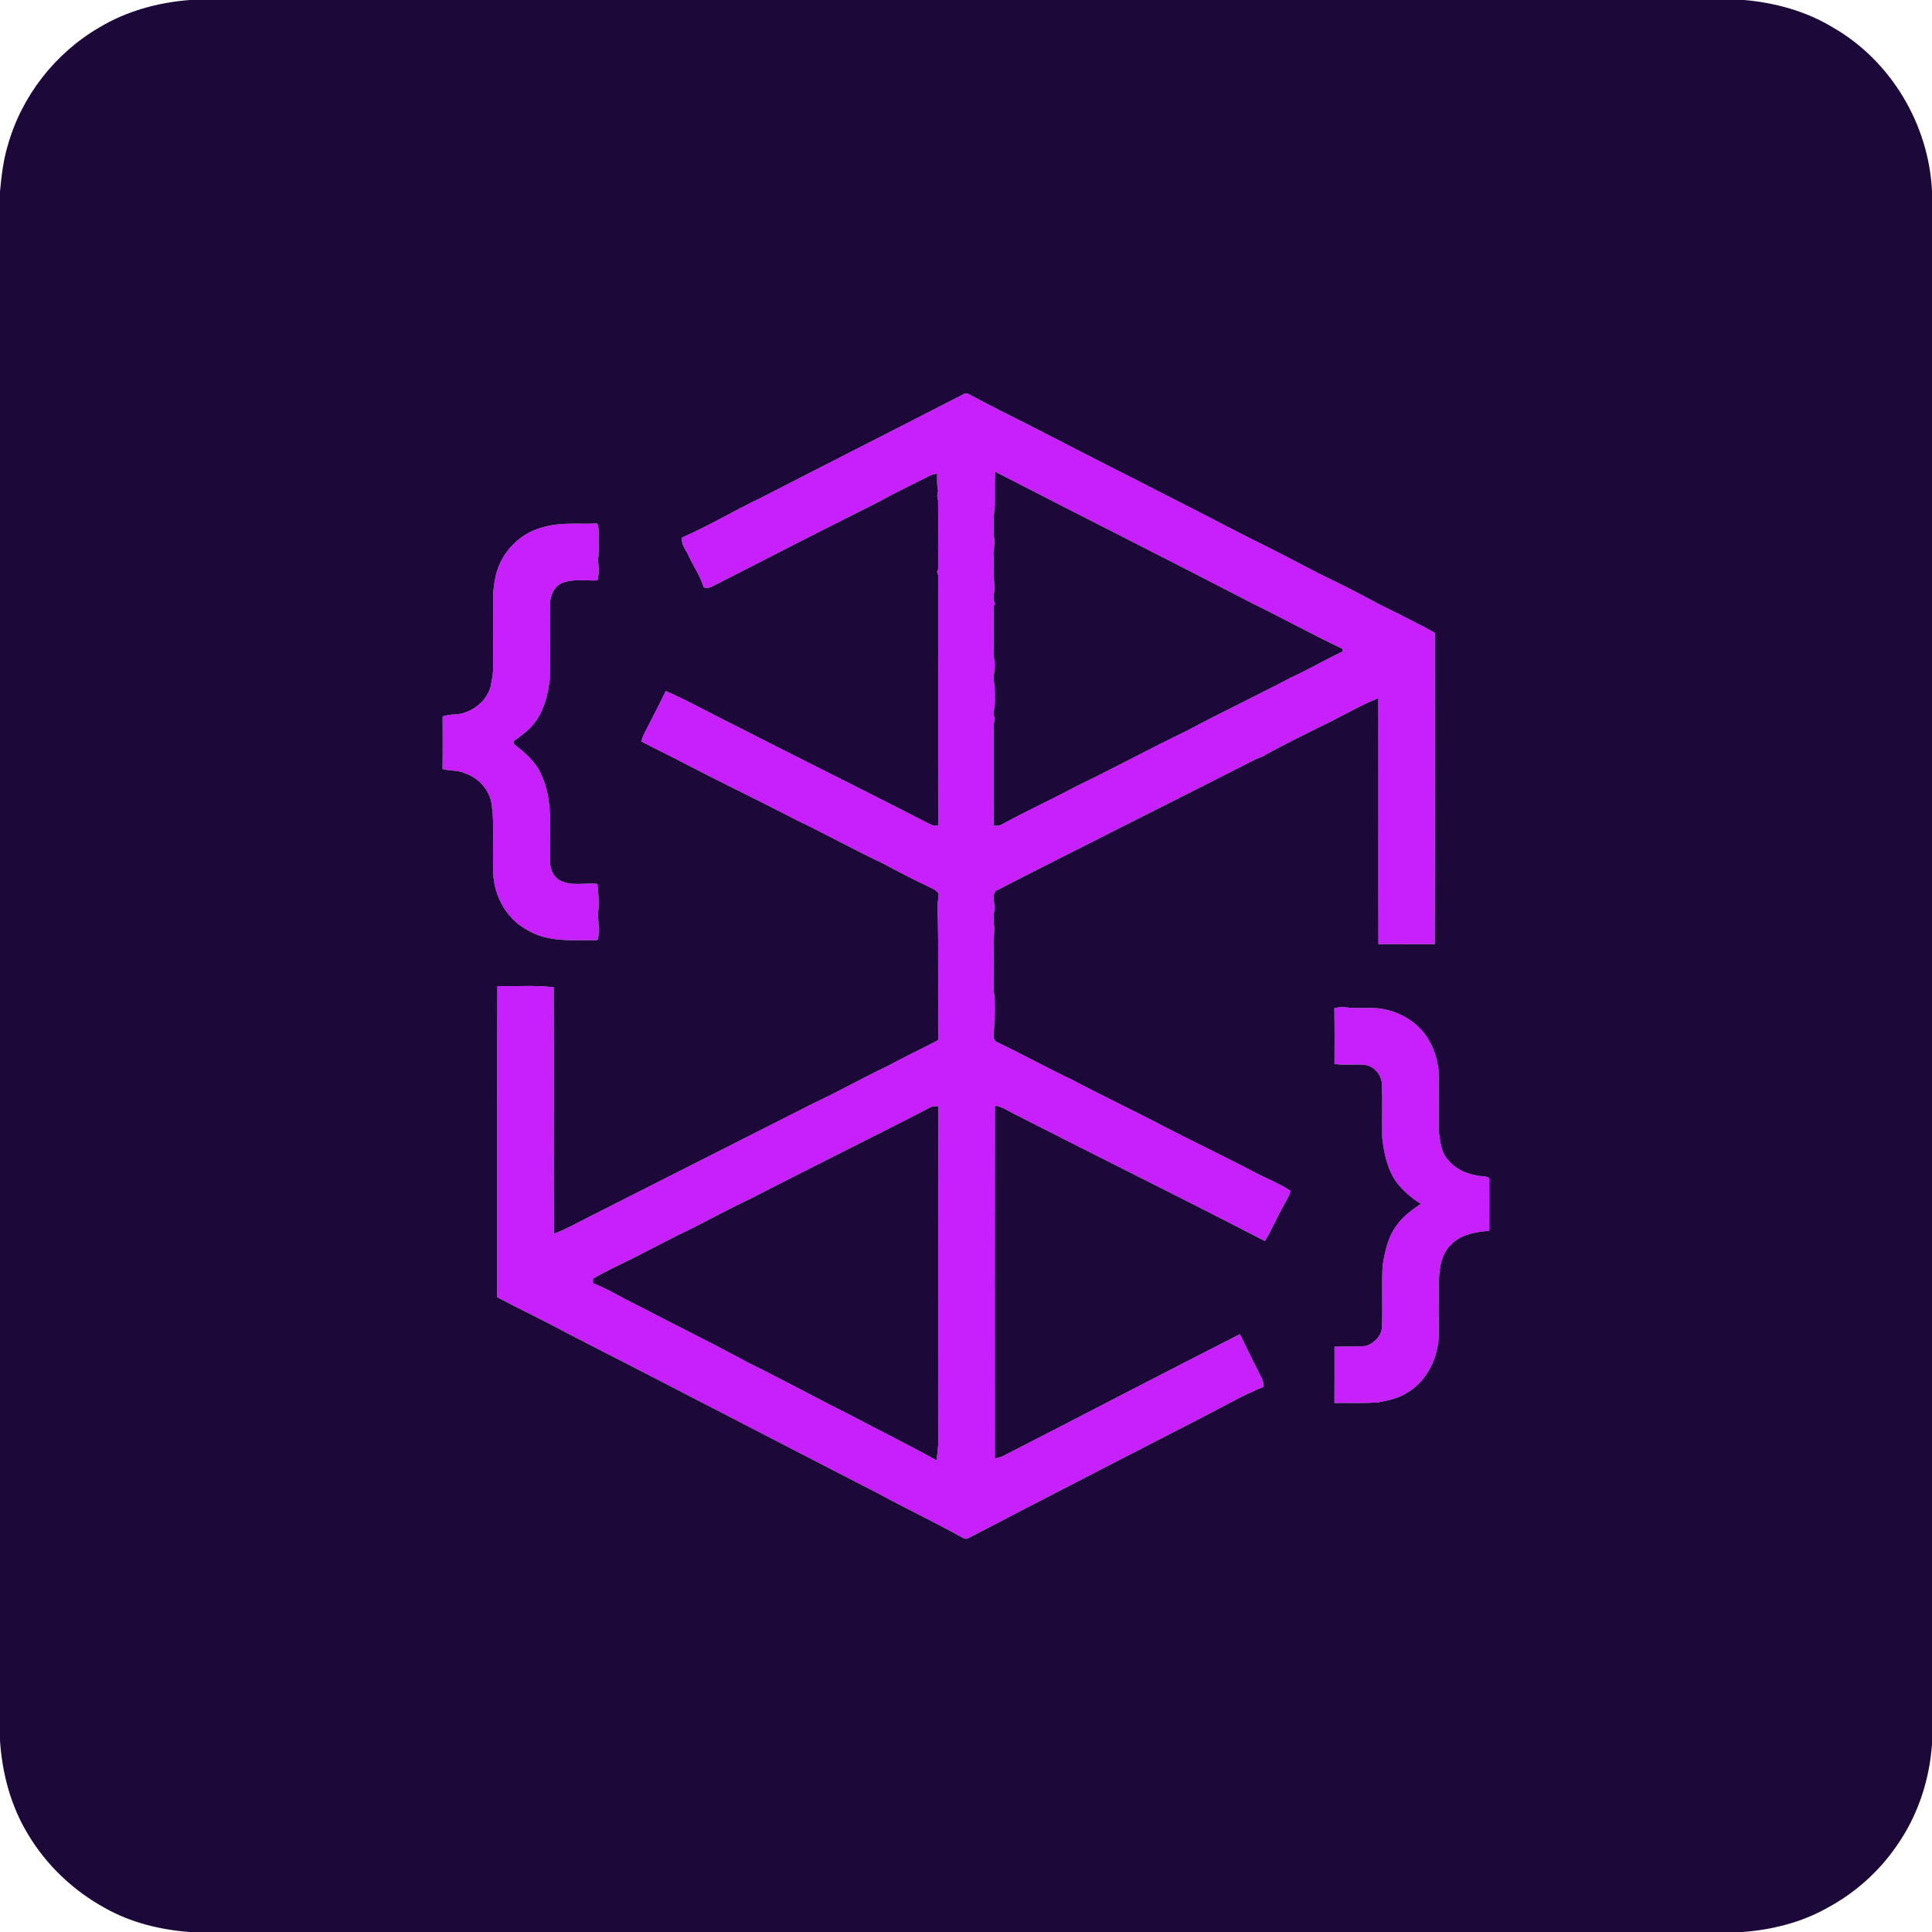
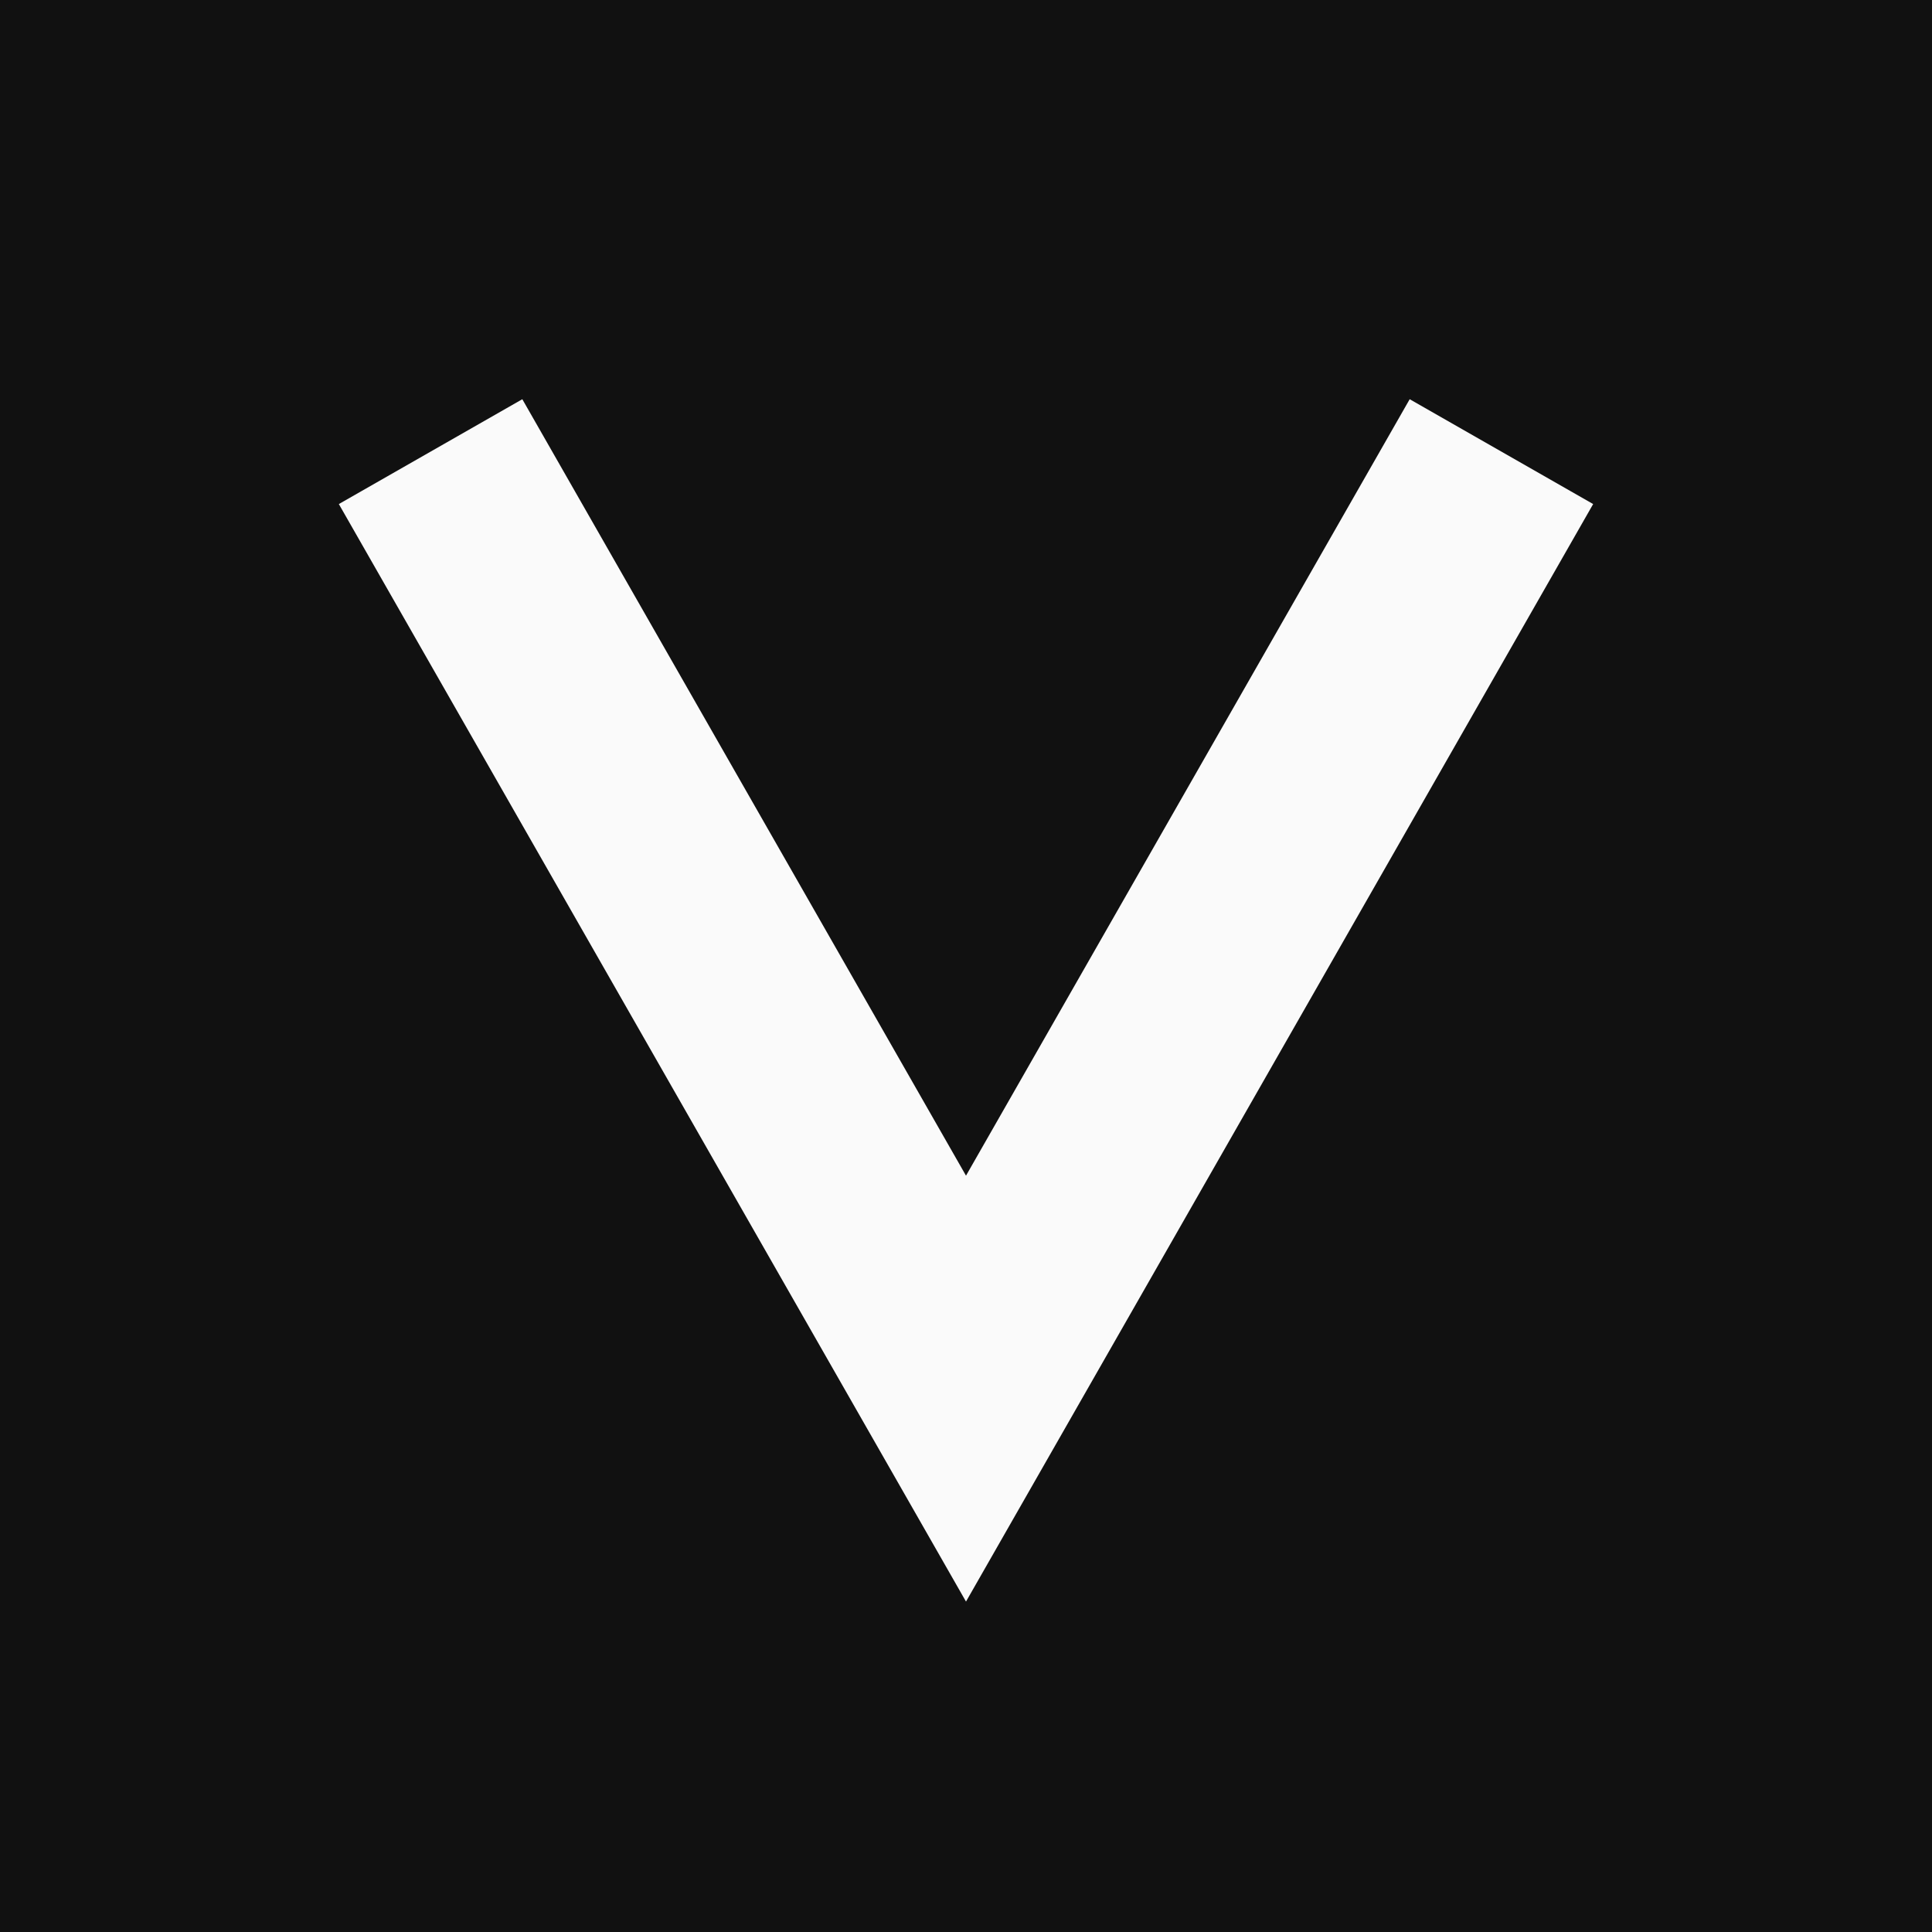
- <svg xmlns="http://www.w3.org/2000/svg" width="1024pt" height="1024pt" viewBox="0 0 1024 1024" version="1.1">
-   <g id="#c820fdff">
-     <path fill="#c820fd" opacity="1.00" d=" M 510.90 208.82 C 511.82 208.29 512.95 208.48 513.81 209.06 C 524.07 214.64 534.53 219.83 544.97 225.05 C 583.93 245.21 623.15 264.85 662.09 285.04 C 675.09 291.42 687.92 298.14 700.77 304.84 C 711.62 309.90 722.18 315.54 732.74 321.16 C 742.10 325.69 751.36 330.44 760.52 335.35 C 760.51 390.39 760.61 445.42 760.45 500.46 C 750.50 500.45 740.55 500.40 730.60 500.42 C 730.47 456.98 730.66 413.53 730.53 370.09 C 720.88 373.80 711.99 379.28 702.68 383.77 C 691.97 389.01 681.31 394.35 670.80 399.97 C 669.26 401.29 667.18 401.56 665.43 402.48 C 619.57 425.89 573.42 448.74 527.64 472.29 C 525.44 475.59 527.83 479.49 526.96 483.04 C 526.42 486.02 526.71 489.06 527.00 492.05 C 526.41 503.01 526.82 514.03 526.72 525.02 C 527.81 533.41 527.02 541.85 526.60 550.25 C 526.91 550.71 527.53 551.63 527.83 552.09 C 541.43 558.37 554.45 565.79 568.00 572.15 C 584.39 580.85 601.19 588.73 617.61 597.38 C 633.53 605.57 649.69 613.26 665.55 621.58 C 671.63 624.80 678.14 627.28 683.89 631.10 C 683.55 633.88 681.76 636.14 680.55 638.58 C 676.98 644.88 674.17 651.59 670.44 657.80 C 626.34 634.95 581.77 613.00 537.53 590.41 C 534.20 588.77 531.08 586.50 527.32 586.01 C 527.22 648.33 527.27 710.66 527.30 772.99 C 528.20 772.76 530.00 772.31 530.91 772.08 C 573.06 750.55 614.97 728.56 657.18 707.14 C 661.02 715.10 665.02 722.99 668.95 730.91 C 669.64 732.17 669.66 733.64 669.66 735.07 C 659.22 739.32 649.35 744.93 639.35 750.13 C 597.18 771.83 555.00 793.50 512.95 815.42 C 511.46 816.10 510.11 814.82 508.83 814.28 C 494.73 806.44 480.12 799.57 465.97 791.84 C 410.69 763.45 355.59 734.71 300.25 706.44 C 288.16 699.81 275.63 694.03 263.47 687.53 C 263.60 632.57 263.27 577.60 263.62 522.64 C 273.57 522.90 283.58 522.07 293.47 523.26 C 293.70 566.80 293.38 610.35 293.59 653.90 C 299.78 651.64 305.52 648.34 311.39 645.39 C 351.30 625.10 391.30 605.00 431.22 584.73 C 444.59 578.48 457.41 571.17 470.75 564.87 C 479.47 560.03 488.57 555.93 497.35 551.22 C 497.12 527.16 497.61 502.99 496.87 479.04 C 497.26 477.25 497.37 475.42 497.48 473.61 C 496.57 472.43 495.44 471.46 494.07 470.89 C 485.28 466.72 476.61 462.32 468.05 457.69 C 452.72 450.46 437.91 442.21 422.63 434.90 C 403.53 424.98 384.13 415.67 365.00 405.81 C 356.74 401.36 348.25 397.36 339.94 393.01 C 340.34 391.65 340.71 390.28 341.34 389.02 C 345.20 381.43 349.20 373.91 352.89 366.24 C 364.95 371.50 376.41 378.06 388.25 383.81 C 423.36 401.77 458.72 419.23 493.79 437.25 C 494.89 437.79 496.17 437.54 497.36 437.59 C 497.20 393.37 497.36 349.14 497.28 304.92 C 497.12 304.44 496.81 303.48 496.65 303.01 C 497.64 301.53 497.22 299.66 497.32 298.01 C 497.16 287.00 497.45 275.99 497.19 264.99 C 496.51 263.36 496.80 261.66 497.19 260.02 C 496.53 257.07 496.68 254.04 496.71 251.04 C 495.49 251.31 494.22 251.44 493.08 251.98 C 483.89 256.68 474.54 261.07 465.52 266.11 C 436.83 280.43 408.31 295.12 379.76 309.71 C 377.65 310.69 375.38 312.39 372.99 311.29 C 371.17 305.28 367.49 300.06 364.86 294.40 C 363.56 291.32 360.80 288.46 361.48 284.90 C 375.96 278.60 389.52 270.36 403.80 263.61 C 439.46 245.26 475.24 227.17 510.90 208.82 M 527.27 267.98 C 526.51 274.28 526.43 280.68 527.05 287.00 C 526.48 295.34 526.54 303.75 527.08 312.09 C 526.97 314.69 525.90 317.61 527.41 320.00 C 526.27 321.40 526.80 323.32 526.68 324.97 C 526.88 333.02 526.45 341.09 526.87 349.12 C 528.09 353.42 526.06 357.72 526.91 362.03 C 527.40 365.00 527.28 368.02 527.30 371.01 C 527.49 374.37 526.05 377.70 527.18 381.00 C 526.39 384.59 526.77 388.27 526.71 391.92 C 526.66 407.14 526.80 422.37 526.61 437.59 C 528.30 437.77 530.04 437.67 531.50 436.69 C 544.33 429.63 557.68 423.59 570.58 416.67 C 590.12 407.30 609.12 396.87 628.66 387.52 C 647.02 377.69 665.85 368.78 684.29 359.09 C 693.62 354.84 702.45 349.59 711.74 345.26 C 711.67 344.91 711.55 344.21 711.48 343.86 C 695.60 336.41 680.28 327.83 664.50 320.18 C 618.95 296.54 573.08 273.54 527.48 250.02 C 527.12 256.00 527.42 261.99 527.27 267.98 M 492.66 587.16 C 461.36 603.39 429.65 618.84 398.35 635.09 C 387.72 640.02 377.44 645.65 366.99 650.95 C 357.01 655.67 347.28 660.87 337.47 665.92 C 329.72 669.75 321.85 673.42 314.32 677.67 C 314.31 678.28 314.30 679.50 314.29 680.11 C 321.74 683.00 328.58 687.27 335.77 690.75 C 355.79 701.22 376.10 711.15 395.96 721.93 C 414.29 730.86 432.13 740.76 450.39 749.83 C 465.73 757.98 481.34 765.65 496.54 774.06 C 496.64 770.01 497.57 766.03 497.31 761.97 C 497.35 703.44 497.20 644.90 497.38 586.36 C 495.76 586.27 494.07 586.25 492.66 587.16 Z" />
-     <path fill="#c820fd" opacity="1.00" d=" M 287.57 279.53 C 296.97 276.64 306.88 277.90 316.55 277.47 C 317.70 280.18 317.24 283.16 317.30 286.02 C 317.22 289.68 317.58 293.37 316.86 296.99 C 317.55 300.50 317.57 304.16 316.64 307.64 C 310.66 307.88 304.41 306.74 298.64 308.73 C 293.99 310.31 291.61 315.34 291.56 319.98 C 291.36 333.32 291.72 346.67 291.42 360.00 C 290.38 368.14 288.46 376.54 283.31 383.14 C 280.33 387.11 276.22 389.99 272.23 392.85 L 272.30 394.36 C 278.20 398.77 284.05 403.82 286.99 410.76 C 293.28 424.32 291.21 439.54 291.50 454.00 C 291.23 458.60 292.16 463.98 296.52 466.48 C 302.59 469.97 309.98 467.75 316.63 468.49 C 317.17 473.66 317.72 478.88 316.97 484.07 C 316.95 488.65 318.02 493.45 316.86 497.94 L 316.29 498.31 C 303.87 498.23 290.33 499.65 279.26 492.80 C 267.57 486.47 260.92 473.06 261.41 459.98 C 260.99 449.17 262.09 438.25 260.73 427.52 C 260.06 419.28 253.93 412.21 246.15 409.76 C 242.48 408.03 238.32 408.78 234.54 407.56 C 234.72 398.28 234.58 389.00 234.60 379.72 C 237.64 378.65 240.88 378.75 244.04 378.34 C 251.35 376.70 258.12 371.20 260.04 363.78 C 260.56 360.90 261.22 358.01 261.35 355.08 C 261.40 342.03 261.32 328.99 261.43 315.94 C 261.36 312.23 262.03 308.59 262.80 304.98 C 265.59 292.83 275.45 282.59 287.57 279.53 Z" />
-     <path fill="#c820fd" opacity="1.00" d=" M 707.22 534.34 C 709.15 533.97 711.12 533.52 713.10 533.89 C 718.92 534.67 724.80 533.94 730.65 534.43 C 739.86 535.57 748.77 540.03 754.63 547.33 C 759.19 553.02 761.69 560.18 762.50 567.37 C 762.86 578.25 762.50 589.13 762.67 600.01 C 763.37 605.30 763.87 611.15 767.84 615.17 C 771.40 619.45 776.65 621.86 782.04 622.89 C 784.37 623.85 787.51 622.69 789.34 624.60 C 789.46 633.84 789.34 643.10 789.34 652.35 C 782.07 652.93 774.10 654.30 768.88 659.89 C 763.38 665.35 762.66 673.71 762.65 681.04 C 762.64 690.47 762.77 699.91 762.51 709.34 C 761.68 720.63 756.09 732.04 746.13 737.96 C 741.63 741.08 736.23 742.15 730.98 743.20 C 723.10 743.96 715.18 743.46 707.28 743.61 C 707.32 733.67 707.36 723.72 707.31 713.78 C 712.92 713.58 718.55 713.90 724.15 713.35 C 728.59 711.77 732.45 707.85 732.50 702.91 C 732.88 692.26 732.27 681.59 732.79 670.94 C 734.02 663.43 735.57 655.66 740.27 649.45 C 743.56 644.66 748.38 641.29 753.09 638.05 C 748.02 634.94 743.42 630.97 739.88 626.18 C 735.21 619.38 733.52 611.09 732.62 603.03 C 732.42 593.67 732.79 584.31 732.47 574.96 C 732.36 570.00 728.67 565.24 723.70 564.44 C 718.25 563.85 712.73 564.73 707.31 563.90 C 707.37 554.05 707.41 544.19 707.22 534.34 Z" />
-   </g>
-   <g id="#1c093aff">
-     <path fill="#1c093a" opacity="1.00" d=" M 100.53 0.00 L 924.54 0.00 C 940.98 1.47 957.30 5.94 971.48 14.56 C 1002.23 32.15 1022.39 66.09 1024.00 101.39 L 1024.00 924.53 C 1022.63 943.71 1016.35 962.62 1005.24 978.37 C 995.82 992.10 983.03 1003.46 968.35 1011.30 C 954.69 1018.99 939.20 1022.81 923.66 1024.00 L 100.45 1024.00 C 84.88 1022.81 69.37 1019.04 55.70 1011.32 C 38.95 1002.18 24.60 988.59 14.83 972.18 C 5.71 957.22 1.14 939.93 0.00 922.54 L 0.00 101.42 C 0.78 93.22 1.73 84.98 4.12 77.08 C 11.40 51.01 29.25 28.13 52.64 14.56 C 67.10 5.83 83.77 1.32 100.53 0.00 M 510.90 208.82 C 475.24 227.17 439.46 245.26 403.80 263.61 C 389.52 270.36 375.96 278.60 361.48 284.90 C 360.80 288.46 363.56 291.32 364.86 294.40 C 367.49 300.06 371.17 305.28 372.99 311.29 C 375.38 312.39 377.65 310.69 379.76 309.71 C 408.31 295.12 436.83 280.43 465.52 266.11 C 474.54 261.07 483.89 256.68 493.08 251.98 C 494.22 251.44 495.49 251.31 496.71 251.04 C 496.68 254.04 496.53 257.07 497.19 260.02 C 496.80 261.66 496.51 263.36 497.19 264.99 C 497.45 275.99 497.16 287.00 497.32 298.01 C 497.22 299.66 497.64 301.53 496.65 303.01 C 496.81 303.48 497.12 304.44 497.28 304.92 C 497.36 349.14 497.20 393.37 497.36 437.59 C 496.17 437.54 494.89 437.79 493.79 437.25 C 458.72 419.23 423.36 401.77 388.25 383.81 C 376.41 378.06 364.95 371.50 352.89 366.24 C 349.20 373.91 345.20 381.43 341.34 389.02 C 340.71 390.28 340.34 391.65 339.94 393.01 C 348.25 397.36 356.74 401.36 365.00 405.81 C 384.13 415.67 403.53 424.98 422.63 434.90 C 437.91 442.21 452.72 450.46 468.05 457.69 C 476.61 462.32 485.28 466.72 494.07 470.89 C 495.44 471.46 496.57 472.43 497.48 473.61 C 497.37 475.42 497.26 477.25 496.87 479.04 C 497.61 502.99 497.12 527.16 497.35 551.22 C 488.57 555.93 479.47 560.03 470.75 564.87 C 457.41 571.17 444.59 578.48 431.22 584.73 C 391.30 605.00 351.30 625.10 311.39 645.39 C 305.52 648.34 299.78 651.64 293.59 653.90 C 293.38 610.35 293.70 566.80 293.47 523.26 C 283.58 522.07 273.57 522.90 263.62 522.64 C 263.27 577.60 263.60 632.57 263.47 687.53 C 275.63 694.03 288.16 699.81 300.25 706.44 C 355.59 734.71 410.69 763.45 465.97 791.84 C 480.12 799.57 494.73 806.44 508.83 814.28 C 510.11 814.82 511.46 816.10 512.95 815.42 C 555.00 793.50 597.18 771.83 639.35 750.13 C 649.35 744.93 659.22 739.32 669.66 735.07 C 669.66 733.64 669.64 732.17 668.95 730.91 C 665.02 722.99 661.02 715.10 657.18 707.14 C 614.97 728.56 573.06 750.55 530.91 772.08 C 530.00 772.31 528.20 772.76 527.30 772.99 C 527.27 710.66 527.22 648.33 527.32 586.01 C 531.08 586.50 534.20 588.77 537.53 590.41 C 581.77 613.00 626.34 634.95 670.44 657.80 C 674.17 651.59 676.98 644.88 680.55 638.58 C 681.76 636.14 683.55 633.88 683.89 631.10 C 678.14 627.28 671.63 624.80 665.55 621.58 C 649.69 613.26 633.53 605.57 617.61 597.38 C 601.19 588.73 584.39 580.85 568.00 572.15 C 554.45 565.79 541.43 558.37 527.83 552.09 C 527.53 551.63 526.91 550.71 526.60 550.25 C 527.02 541.85 527.81 533.41 526.72 525.02 C 526.82 514.03 526.41 503.01 527.00 492.05 C 526.71 489.06 526.42 486.02 526.96 483.04 C 527.83 479.49 525.44 475.59 527.64 472.29 C 573.42 448.74 619.57 425.89 665.43 402.48 C 667.18 401.56 669.26 401.29 670.80 399.97 C 681.31 394.35 691.97 389.01 702.68 383.77 C 711.99 379.28 720.88 373.80 730.53 370.09 C 730.66 413.53 730.47 456.98 730.60 500.42 C 740.55 500.40 750.50 500.45 760.45 500.46 C 760.61 445.42 760.51 390.39 760.52 335.35 C 751.36 330.44 742.10 325.69 732.74 321.16 C 722.18 315.54 711.62 309.90 700.77 304.84 C 687.92 298.14 675.09 291.42 662.09 285.04 C 623.15 264.85 583.93 245.21 544.97 225.05 C 534.53 219.83 524.07 214.64 513.81 209.06 C 512.95 208.48 511.82 208.29 510.90 208.82 M 287.57 279.53 C 275.45 282.59 265.59 292.83 262.80 304.98 C 262.03 308.59 261.36 312.23 261.43 315.94 C 261.32 328.99 261.40 342.03 261.35 355.08 C 261.22 358.01 260.56 360.90 260.04 363.78 C 258.12 371.20 251.35 376.70 244.04 378.34 C 240.88 378.75 237.64 378.65 234.60 379.72 C 234.58 389.00 234.72 398.28 234.54 407.56 C 238.32 408.78 242.48 408.03 246.15 409.76 C 253.93 412.21 260.06 419.28 260.73 427.52 C 262.09 438.25 260.99 449.17 261.41 459.98 C 260.92 473.06 267.57 486.47 279.26 492.80 C 290.33 499.65 303.87 498.23 316.29 498.31 L 316.86 497.94 C 318.02 493.45 316.95 488.65 316.97 484.07 C 317.72 478.88 317.17 473.66 316.63 468.49 C 309.98 467.75 302.59 469.97 296.52 466.48 C 292.16 463.98 291.23 458.60 291.50 454.00 C 291.21 439.54 293.28 424.32 286.99 410.76 C 284.05 403.82 278.20 398.77 272.30 394.36 L 272.23 392.85 C 276.22 389.99 280.33 387.11 283.31 383.14 C 288.46 376.54 290.38 368.14 291.42 360.00 C 291.72 346.67 291.36 333.32 291.56 319.98 C 291.61 315.34 293.99 310.31 298.64 308.73 C 304.41 306.74 310.66 307.88 316.64 307.64 C 317.57 304.16 317.55 300.50 316.86 296.99 C 317.58 293.37 317.22 289.68 317.30 286.02 C 317.24 283.16 317.70 280.18 316.55 277.47 C 306.88 277.90 296.97 276.64 287.57 279.53 M 707.22 534.34 C 707.41 544.19 707.37 554.05 707.31 563.90 C 712.73 564.73 718.25 563.85 723.70 564.44 C 728.67 565.24 732.36 570.00 732.47 574.96 C 732.79 584.31 732.42 593.67 732.62 603.03 C 733.52 611.09 735.21 619.38 739.88 626.18 C 743.42 630.97 748.02 634.94 753.09 638.05 C 748.38 641.29 743.56 644.66 740.27 649.45 C 735.57 655.66 734.02 663.43 732.79 670.94 C 732.27 681.59 732.88 692.26 732.50 702.91 C 732.45 707.85 728.59 711.77 724.15 713.35 C 718.55 713.90 712.92 713.58 707.31 713.78 C 707.36 723.72 707.32 733.67 707.28 743.61 C 715.18 743.46 723.10 743.96 730.98 743.20 C 736.23 742.15 741.63 741.08 746.13 737.96 C 756.09 732.04 761.68 720.63 762.51 709.34 C 762.77 699.91 762.64 690.47 762.65 681.04 C 762.66 673.71 763.38 665.35 768.88 659.89 C 774.10 654.30 782.07 652.93 789.34 652.35 C 789.34 643.10 789.46 633.84 789.34 624.60 C 787.51 622.69 784.37 623.85 782.04 622.89 C 776.65 621.86 771.40 619.45 767.84 615.17 C 763.87 611.15 763.37 605.30 762.67 600.01 C 762.50 589.13 762.86 578.25 762.50 567.37 C 761.69 560.18 759.19 553.02 754.63 547.33 C 748.77 540.03 739.86 535.57 730.65 534.43 C 724.80 533.94 718.92 534.67 713.10 533.89 C 711.12 533.52 709.15 533.97 707.22 534.34 Z" />
-     <path fill="#1c093a" opacity="1.00" d=" M 527.27 267.98 C 527.42 261.99 527.12 256.00 527.48 250.02 C 573.08 273.54 618.95 296.54 664.50 320.18 C 680.28 327.83 695.60 336.41 711.48 343.86 C 711.55 344.21 711.67 344.91 711.74 345.26 C 702.45 349.59 693.62 354.84 684.29 359.09 C 665.85 368.78 647.02 377.69 628.66 387.52 C 609.12 396.87 590.12 407.30 570.58 416.67 C 557.68 423.59 544.33 429.63 531.50 436.69 C 530.04 437.67 528.30 437.77 526.61 437.59 C 526.80 422.37 526.66 407.14 526.71 391.92 C 526.77 388.27 526.39 384.59 527.18 381.00 C 526.05 377.70 527.49 374.37 527.30 371.01 C 527.28 368.02 527.40 365.00 526.91 362.03 C 526.06 357.72 528.09 353.42 526.87 349.12 C 526.45 341.09 526.88 333.02 526.68 324.97 C 526.80 323.32 526.27 321.40 527.41 320.00 C 525.90 317.61 526.97 314.69 527.08 312.09 C 526.54 303.75 526.48 295.34 527.05 287.00 C 526.43 280.68 526.51 274.28 527.27 267.98 Z" />
-     <path fill="#1c093a" opacity="1.00" d=" M 492.66 587.16 C 494.07 586.25 495.76 586.27 497.38 586.36 C 497.20 644.90 497.35 703.44 497.31 761.97 C 497.57 766.03 496.64 770.01 496.54 774.06 C 481.34 765.65 465.73 757.98 450.39 749.83 C 432.13 740.76 414.29 730.86 395.96 721.93 C 376.10 711.15 355.79 701.22 335.77 690.75 C 328.58 687.27 321.74 683.00 314.29 680.11 C 314.30 679.50 314.31 678.28 314.32 677.67 C 321.85 673.42 329.72 669.75 337.47 665.92 C 347.28 660.87 357.01 655.67 366.99 650.95 C 377.44 645.65 387.72 640.02 398.35 635.09 C 429.65 618.84 461.36 603.39 492.66 587.16 Z" />
-   </g>
+ <svg xmlns="http://www.w3.org/2000/svg" viewBox="0 0 64 64" width="64" height="64">
+   <rect width="64" height="64" fill="#111111" />
+   <path d="M16 18 L32 46 L48 18" fill="none" stroke="#fafafa" stroke-width="7" stroke-linecap="square" stroke-linejoin="miter" />
</svg>
